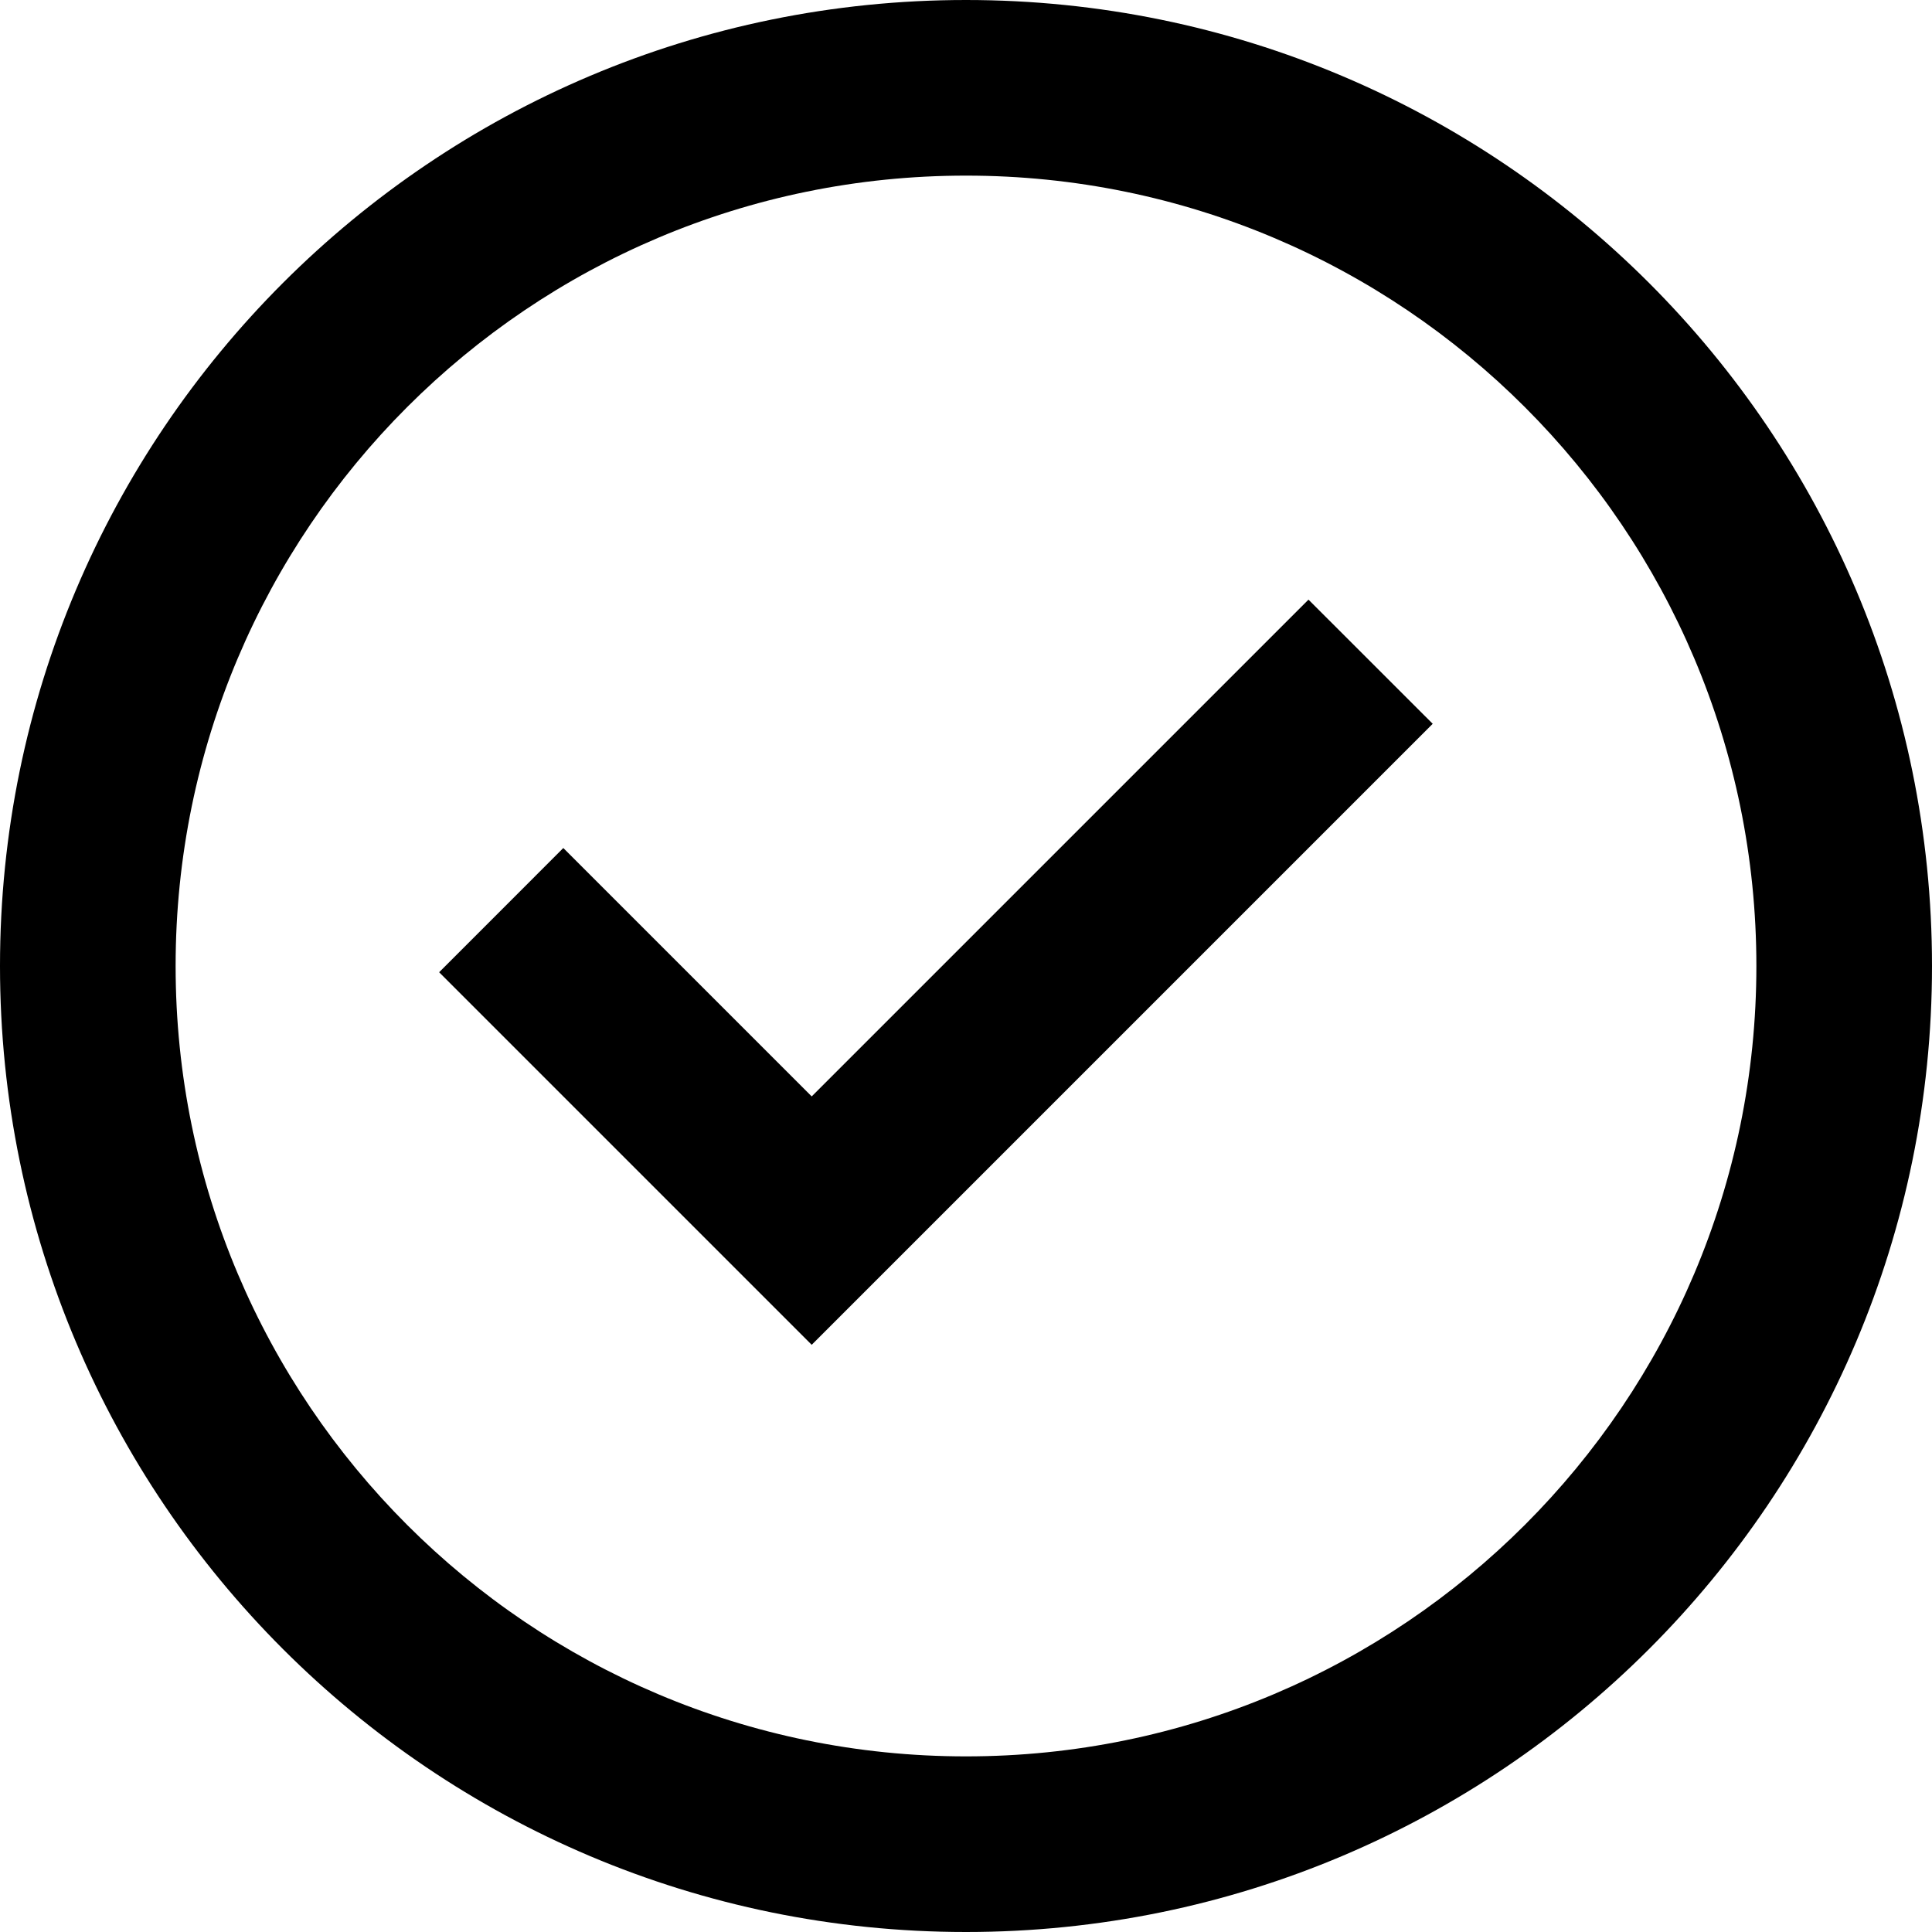
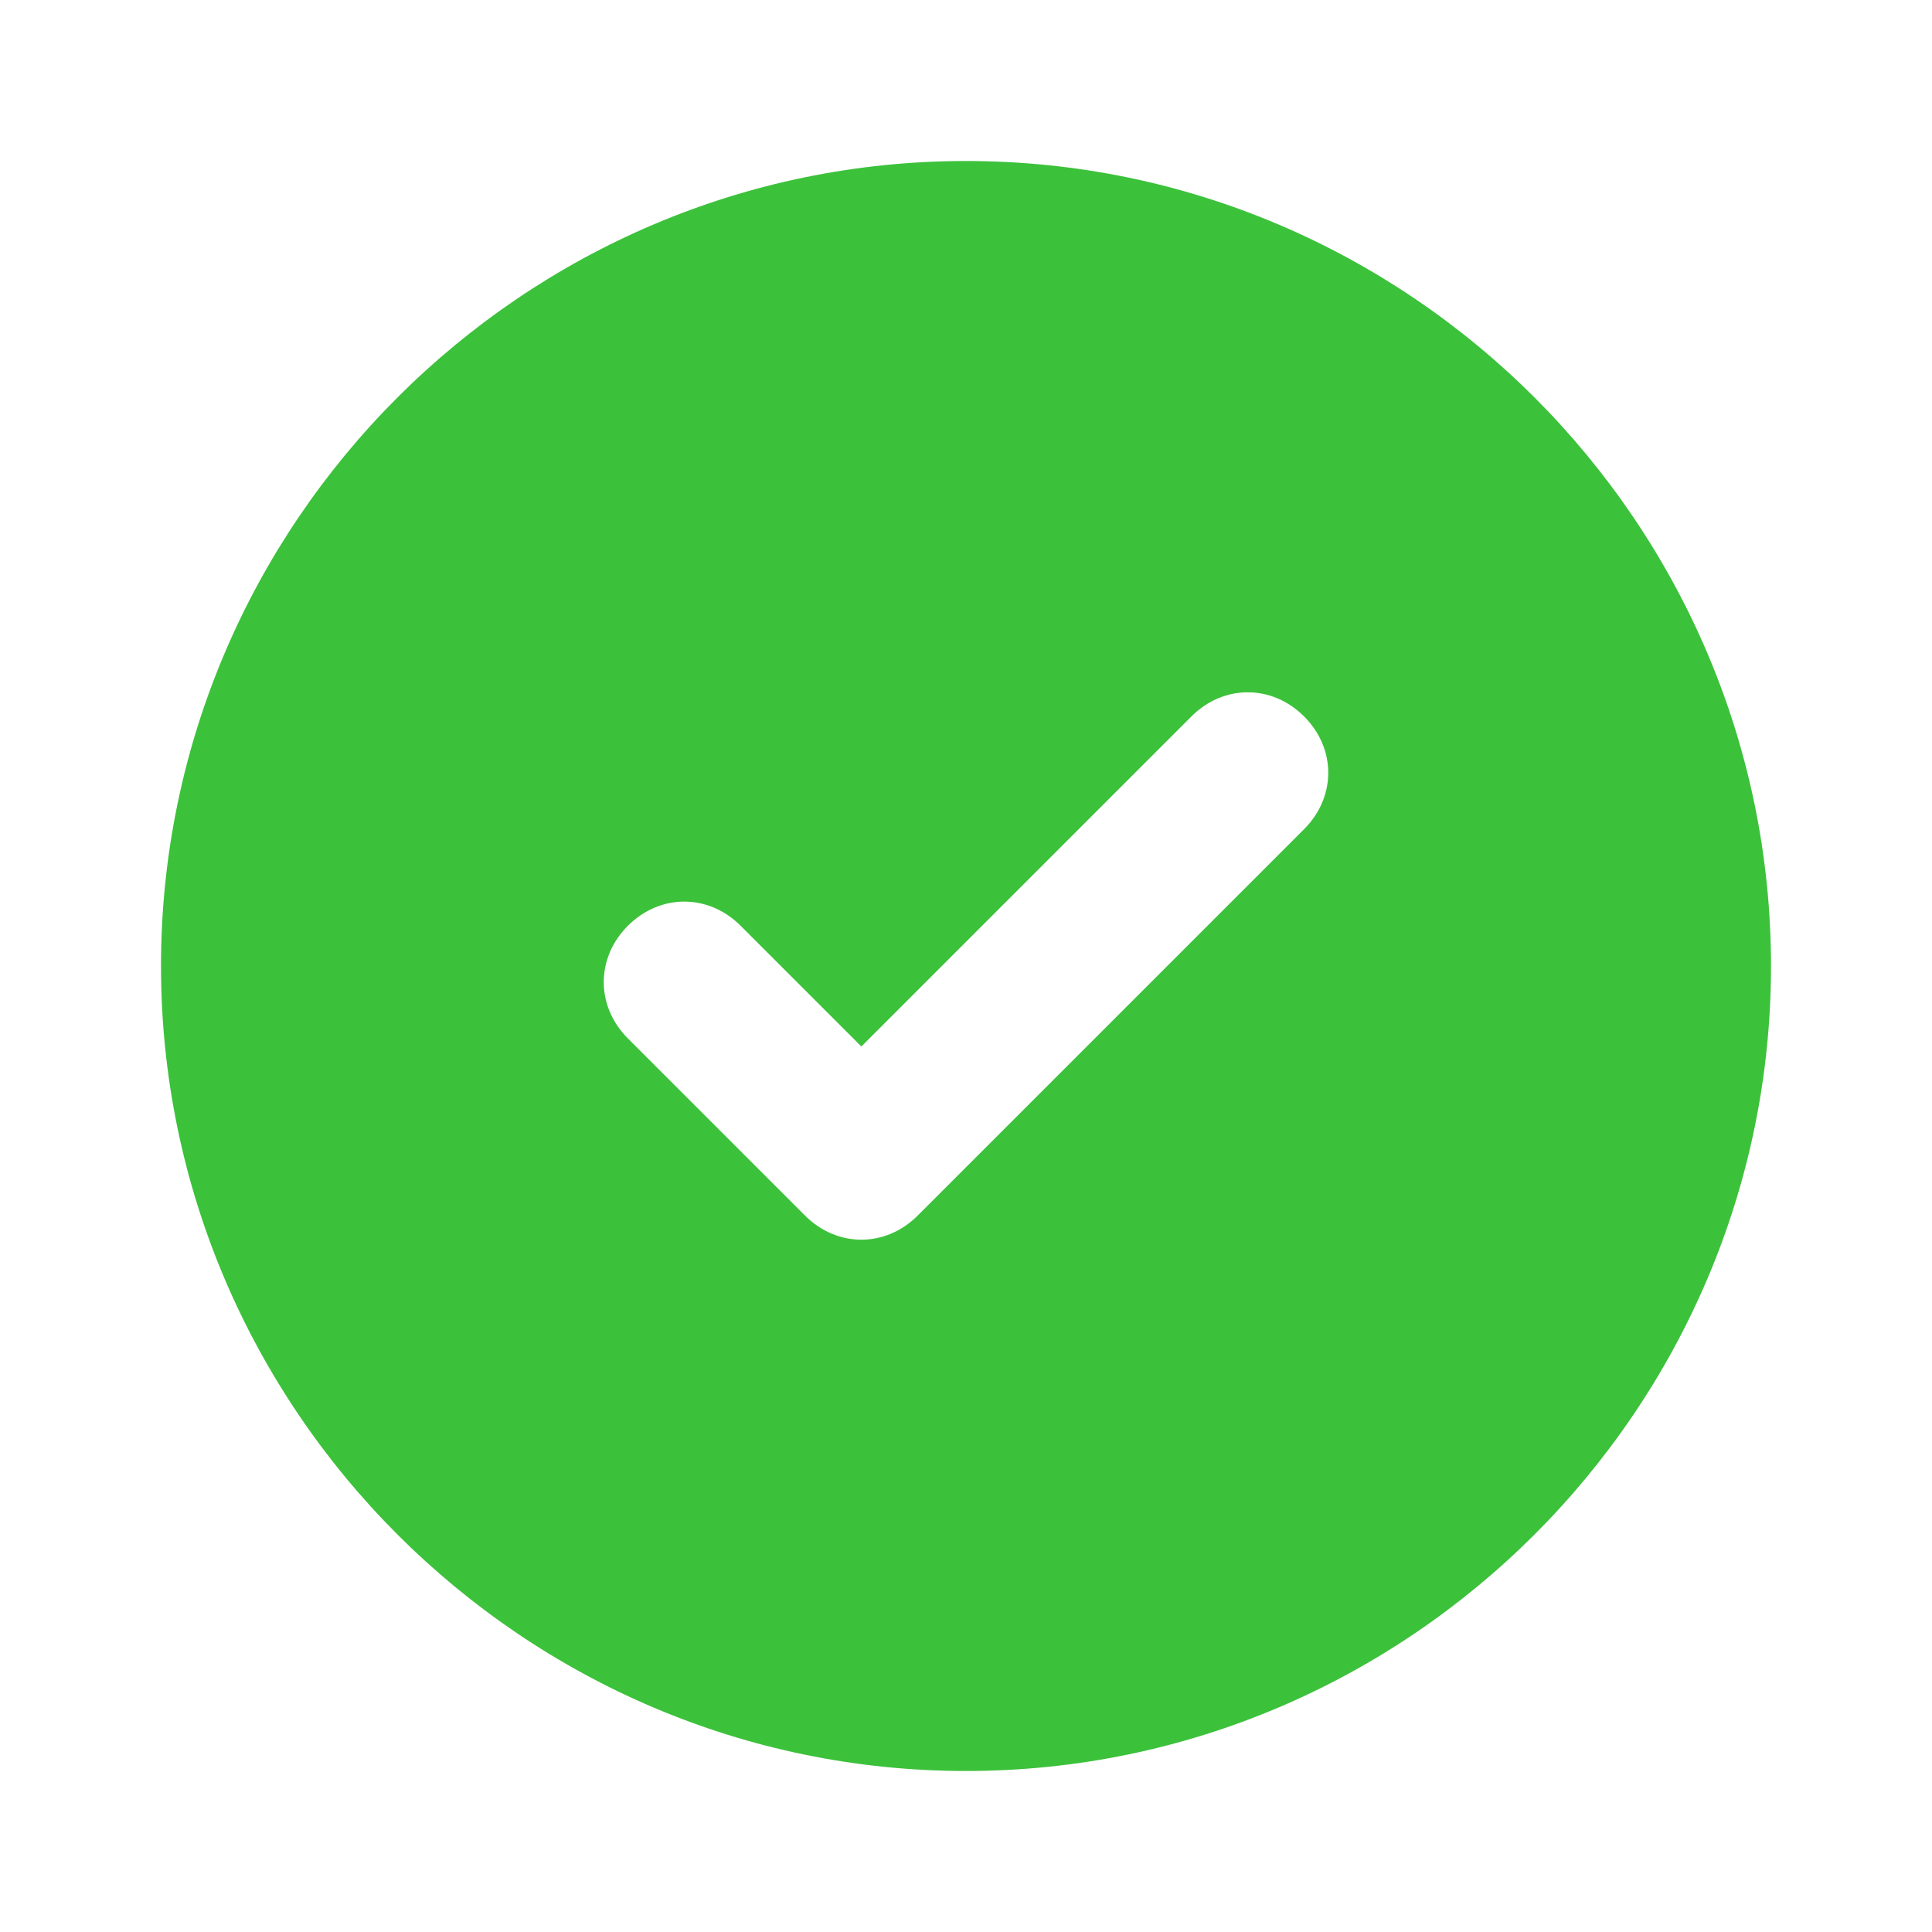
- <svg xmlns="http://www.w3.org/2000/svg" width="30" height="30" viewBox="0 0 30 30" fill="none" version="1.1" id="svg6">
-   <defs id="defs10" />
-   <g id="g33">
-     <g id="g112">
-       <path style="color:#000000;fill:#000000;-inkscape-stroke:none" d="m 12.604,20.882 -5.785,-5.785 1.928,-1.929 3.857,3.857 7.714,-7.714 1.929,1.928 z" id="path2" />
-       <path style="color:#000000;clip-rule:evenodd;fill:#000000;fill-rule:evenodd;-inkscape-stroke:none" d="M 0,15 C 0,6.716 6.716,0 15,0 23.284,0 30,6.716 30,15 30,23.284 23.284,30 15,30 6.716,30 0,23.284 0,15 Z M 15,27.273 C 8.222,27.273 2.727,21.778 2.727,15 2.727,8.222 8.222,2.727 15,2.727 21.778,2.727 27.273,8.222 27.273,15 27.273,21.778 21.778,27.273 15,27.273 Z" id="path4" />
-     </g>
-   </g>
+ <svg xmlns="http://www.w3.org/2000/svg" width="24" height="24" viewBox="0 0 24 24" fill="none">
+   <path d="M12 2C6.5 2 2 6.5 2 12C2 17.5 6.5 22 12 22C17.5 22 22 17.5 22 12C22 6.5 17.5 2 12 2ZM16.2 10.3L11.4 15.1C11 15.5 10.4 15.5 10 15.1L7.8 12.9C7.4 12.5 7.4 11.9 7.8 11.5C8.2 11.1 8.8 11.1 9.2 11.5L10.7 13L14.8 8.9C15.2 8.5 15.8 8.5 16.2 8.9C16.6 9.3 16.6 9.9 16.2 10.3Z" fill="#3CC13B" />
</svg>
